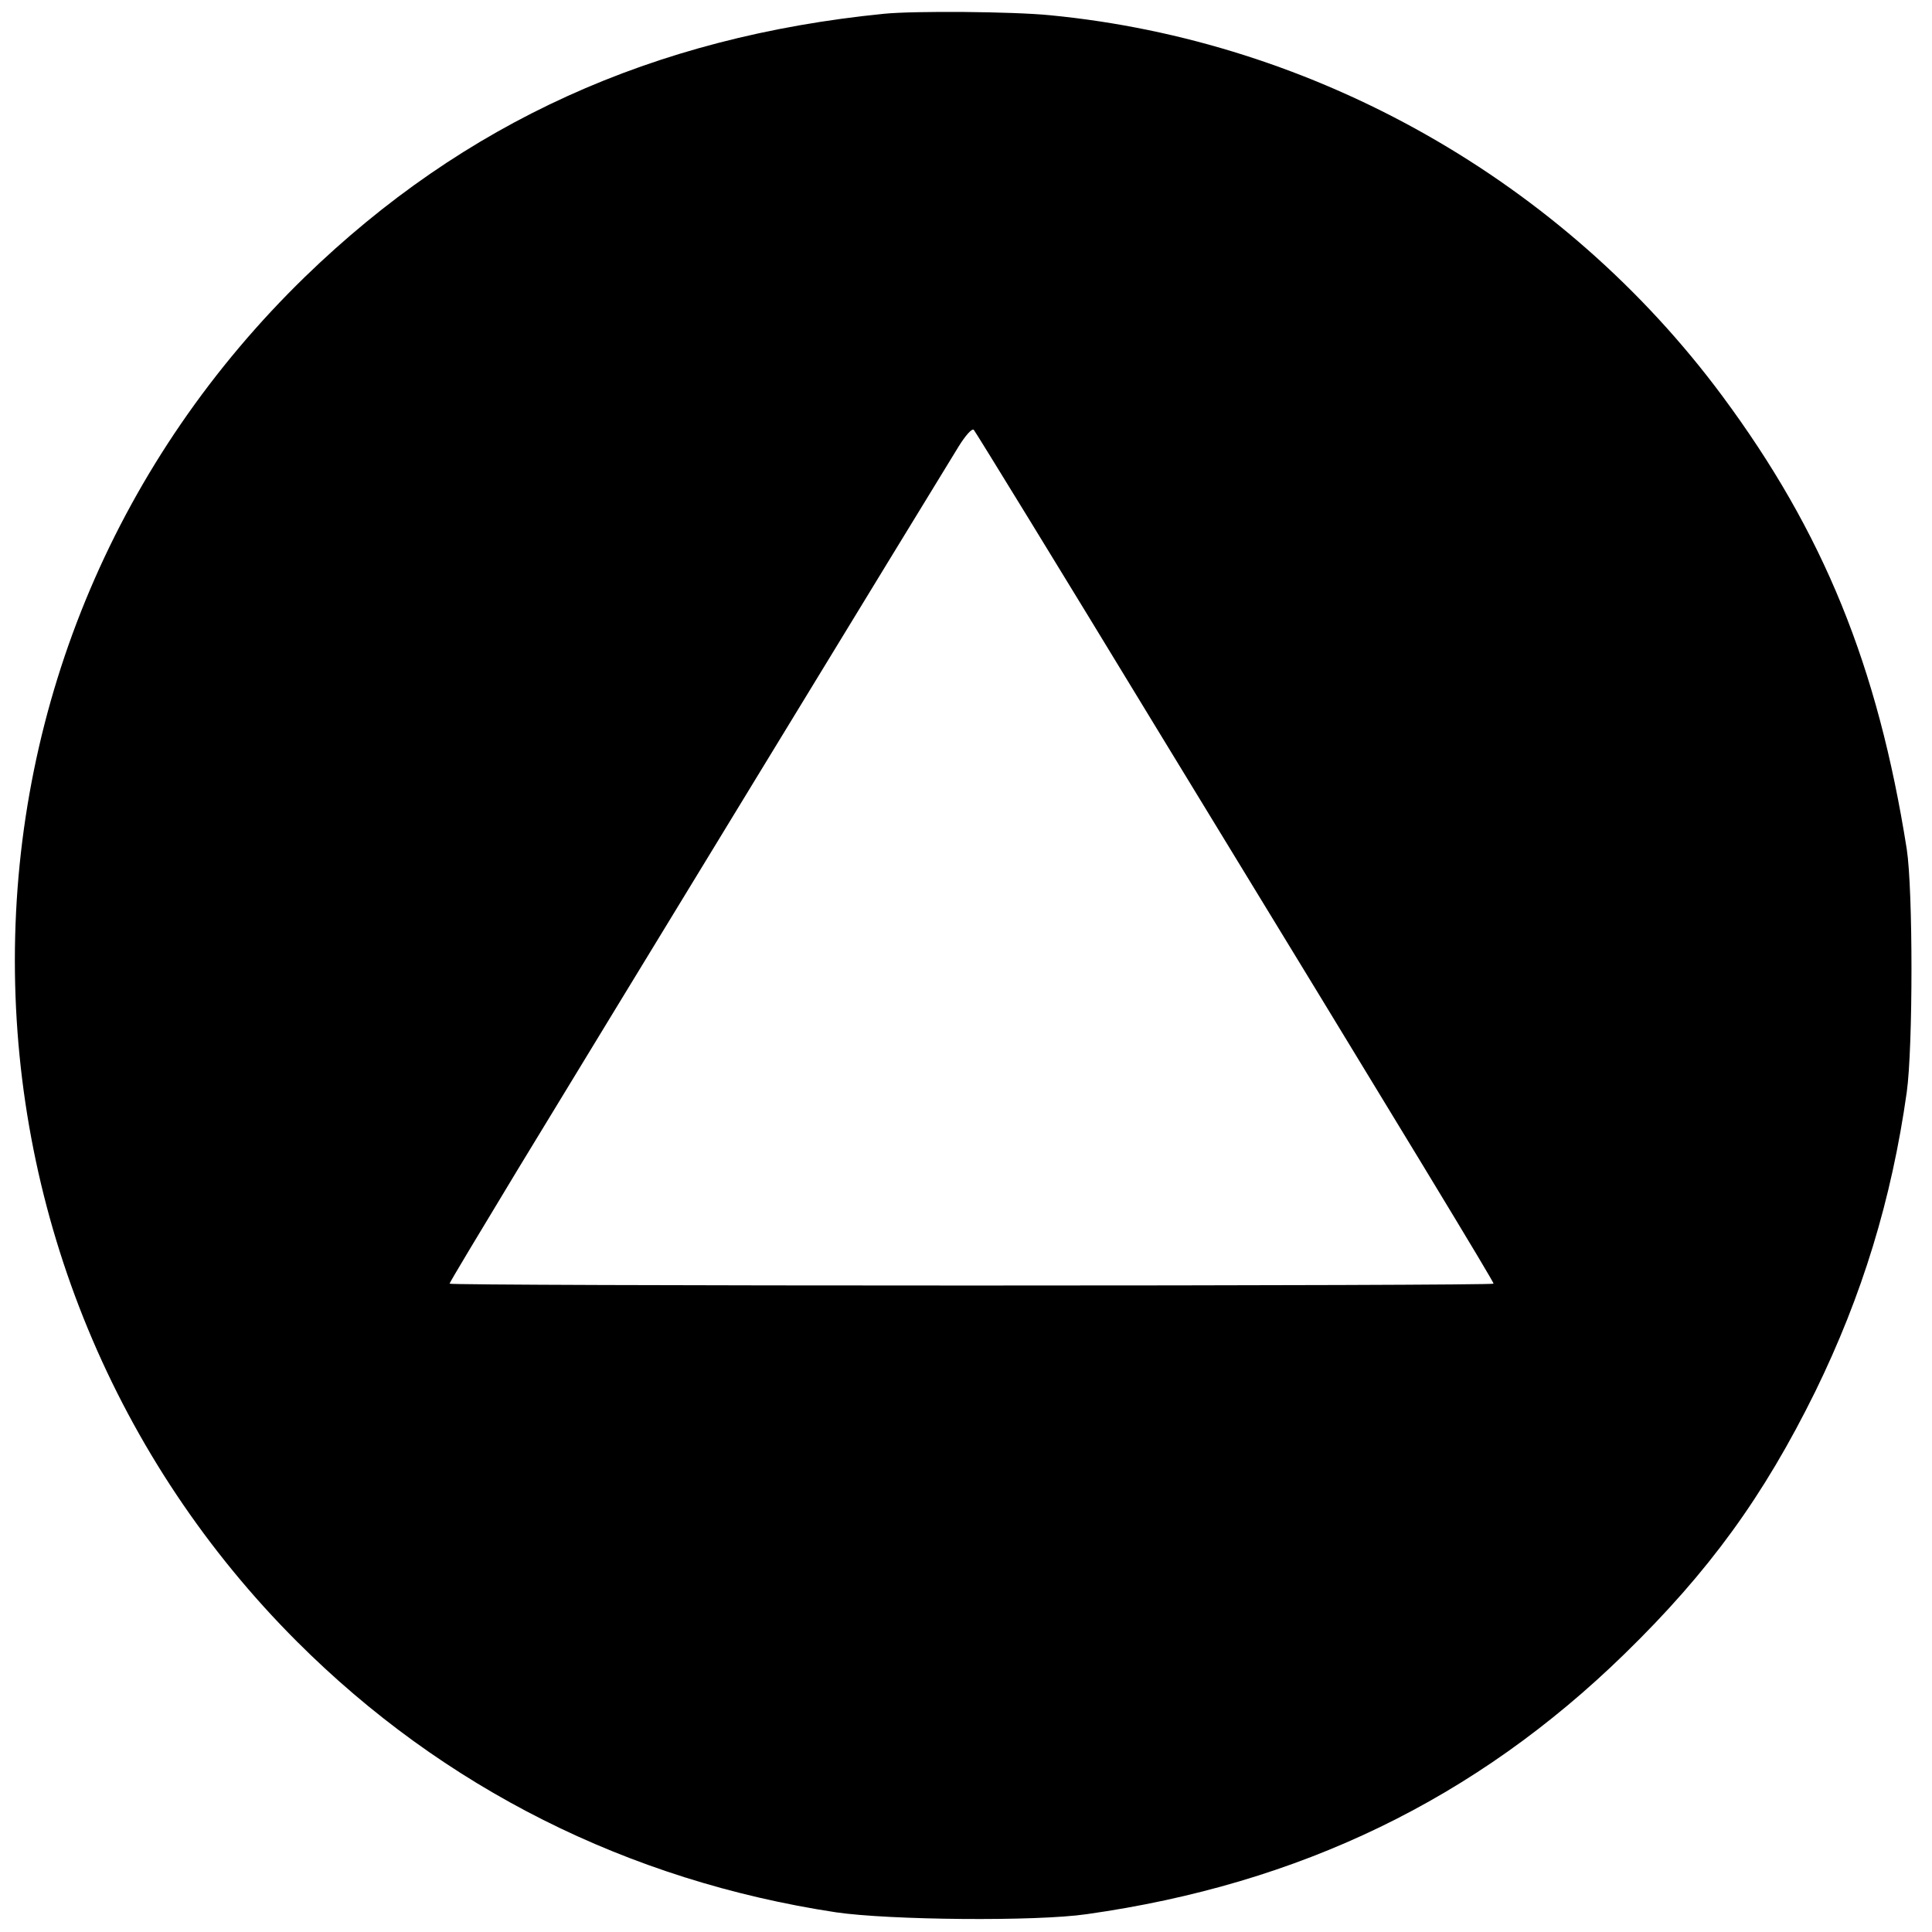
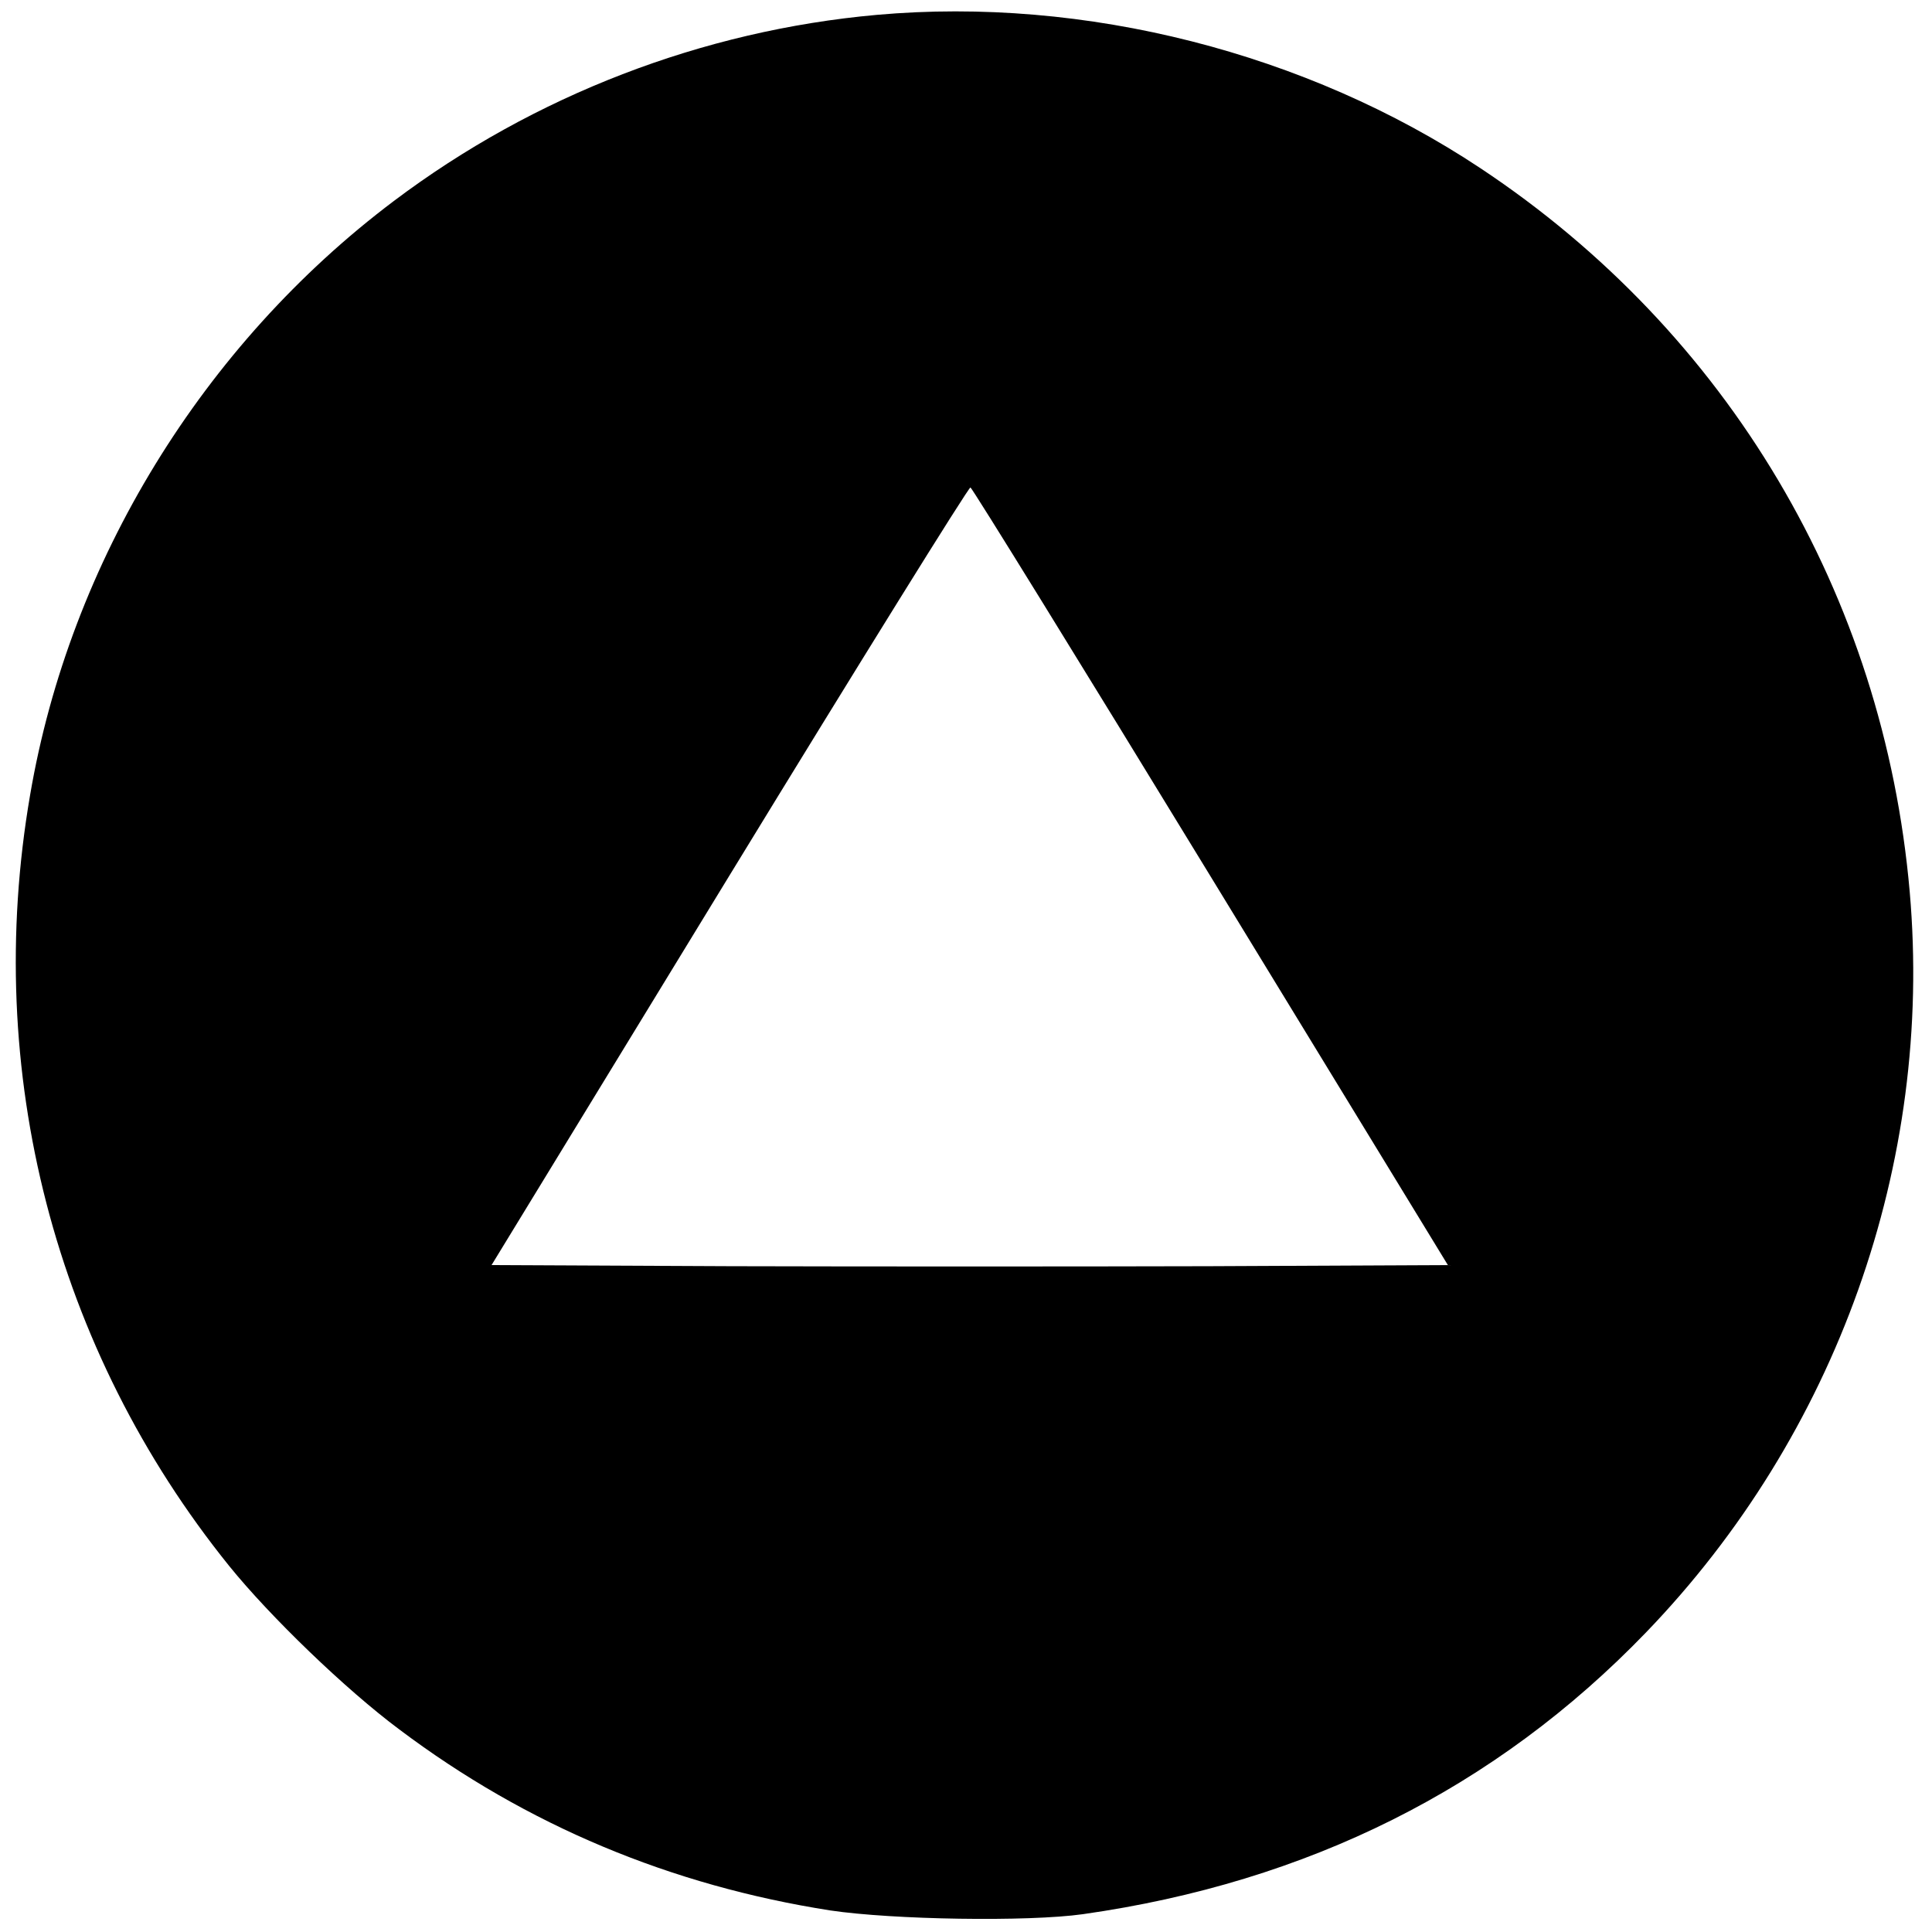
<svg xmlns="http://www.w3.org/2000/svg" version="1" width="693.333" height="693.333" viewBox="0 0 520 520">
-   <path d="M238 3.7C175.7 9.9 124.9 33 82.1 74.5 31.9 123.3 4 188.9 4 258.5c0 68.9 27.2 134.6 75.9 183.3 39.4 39.4 89.1 64.4 145.1 72.9 14.3 2.1 53.8 2.5 67.5.5 57.4-8.1 104.7-31 144.7-70 22.8-22.2 37.5-42.5 51.4-70.7 12.6-25.8 20.5-51.5 24.6-80.5 1.7-12.2 1.7-54.5 0-65.5-7.8-49.3-22.4-85.2-49.7-122C420.6 48.7 354.1 11 282.6 4.1c-10.1-1-36.4-1.2-44.6-.4zm74.2 193.8c68.6 112.4 89.8 147.4 89.8 148 0 .3-63.2.5-140.5.5s-140.5-.2-140.5-.5 8.3-14.1 18.4-30.8c17.3-28.5 111.5-183 118.6-194.5 1.8-2.9 3.6-5 4.1-4.5.4.4 23 37.2 50.1 81.8z" />
+   <path d="M236 4c-46.9 4.2-92.3 21.7-130 50.1C54.6 92.8 18.8 151.2 8.1 214c-12.8 74.4 6.6 149.2 53.6 207.5 11 13.6 31.3 33.2 45.8 44 34.3 25.8 73.1 42 116 48.7 16.8 2.5 53.1 3.1 68 1 60.5-8.6 111.1-33.9 151.5-75.8 51.3-53.2 77.4-126.3 71-199.4-7-79.9-48.9-150.5-115.5-194.7C351.7 14.2 292-1 236 4zm89.9 232l63.8 104.5-64.4.3c-35.3.1-93.3.1-128.6 0l-64.4-.3 64-104.8c35.2-57.6 64.4-104.6 64.9-104.5.5.2 29.6 47.3 64.7 104.8z" />
</svg>
